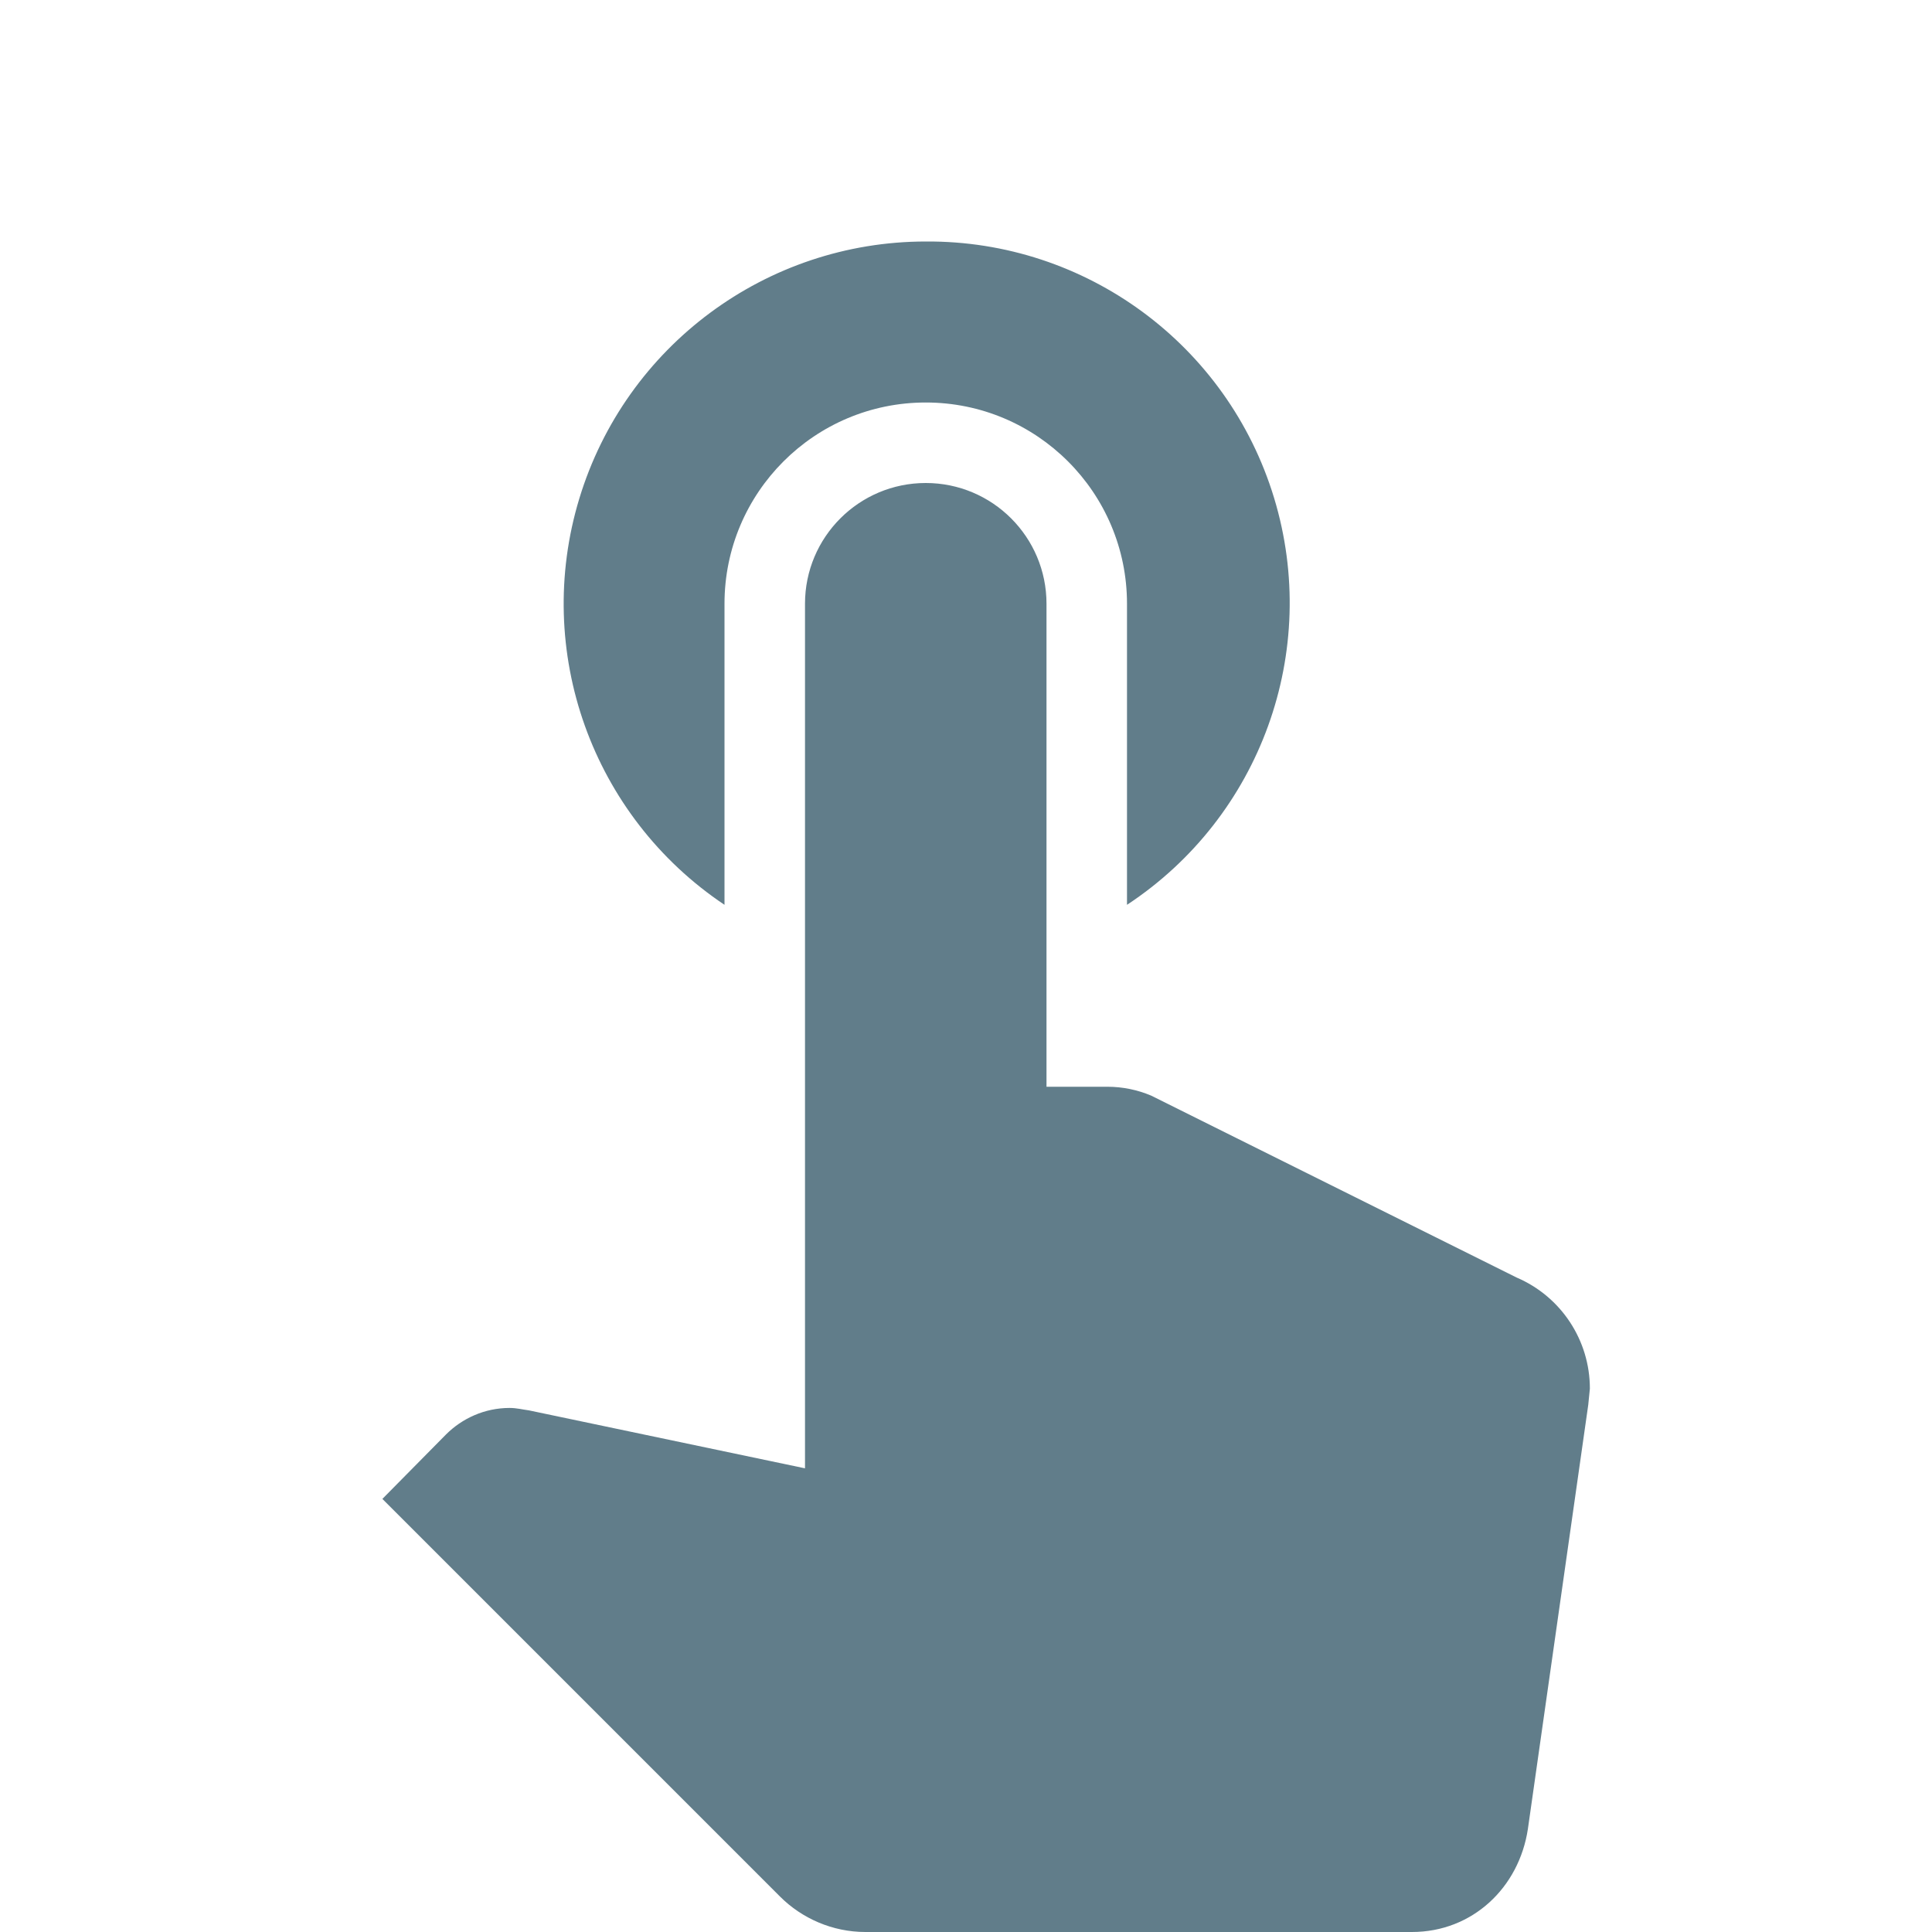
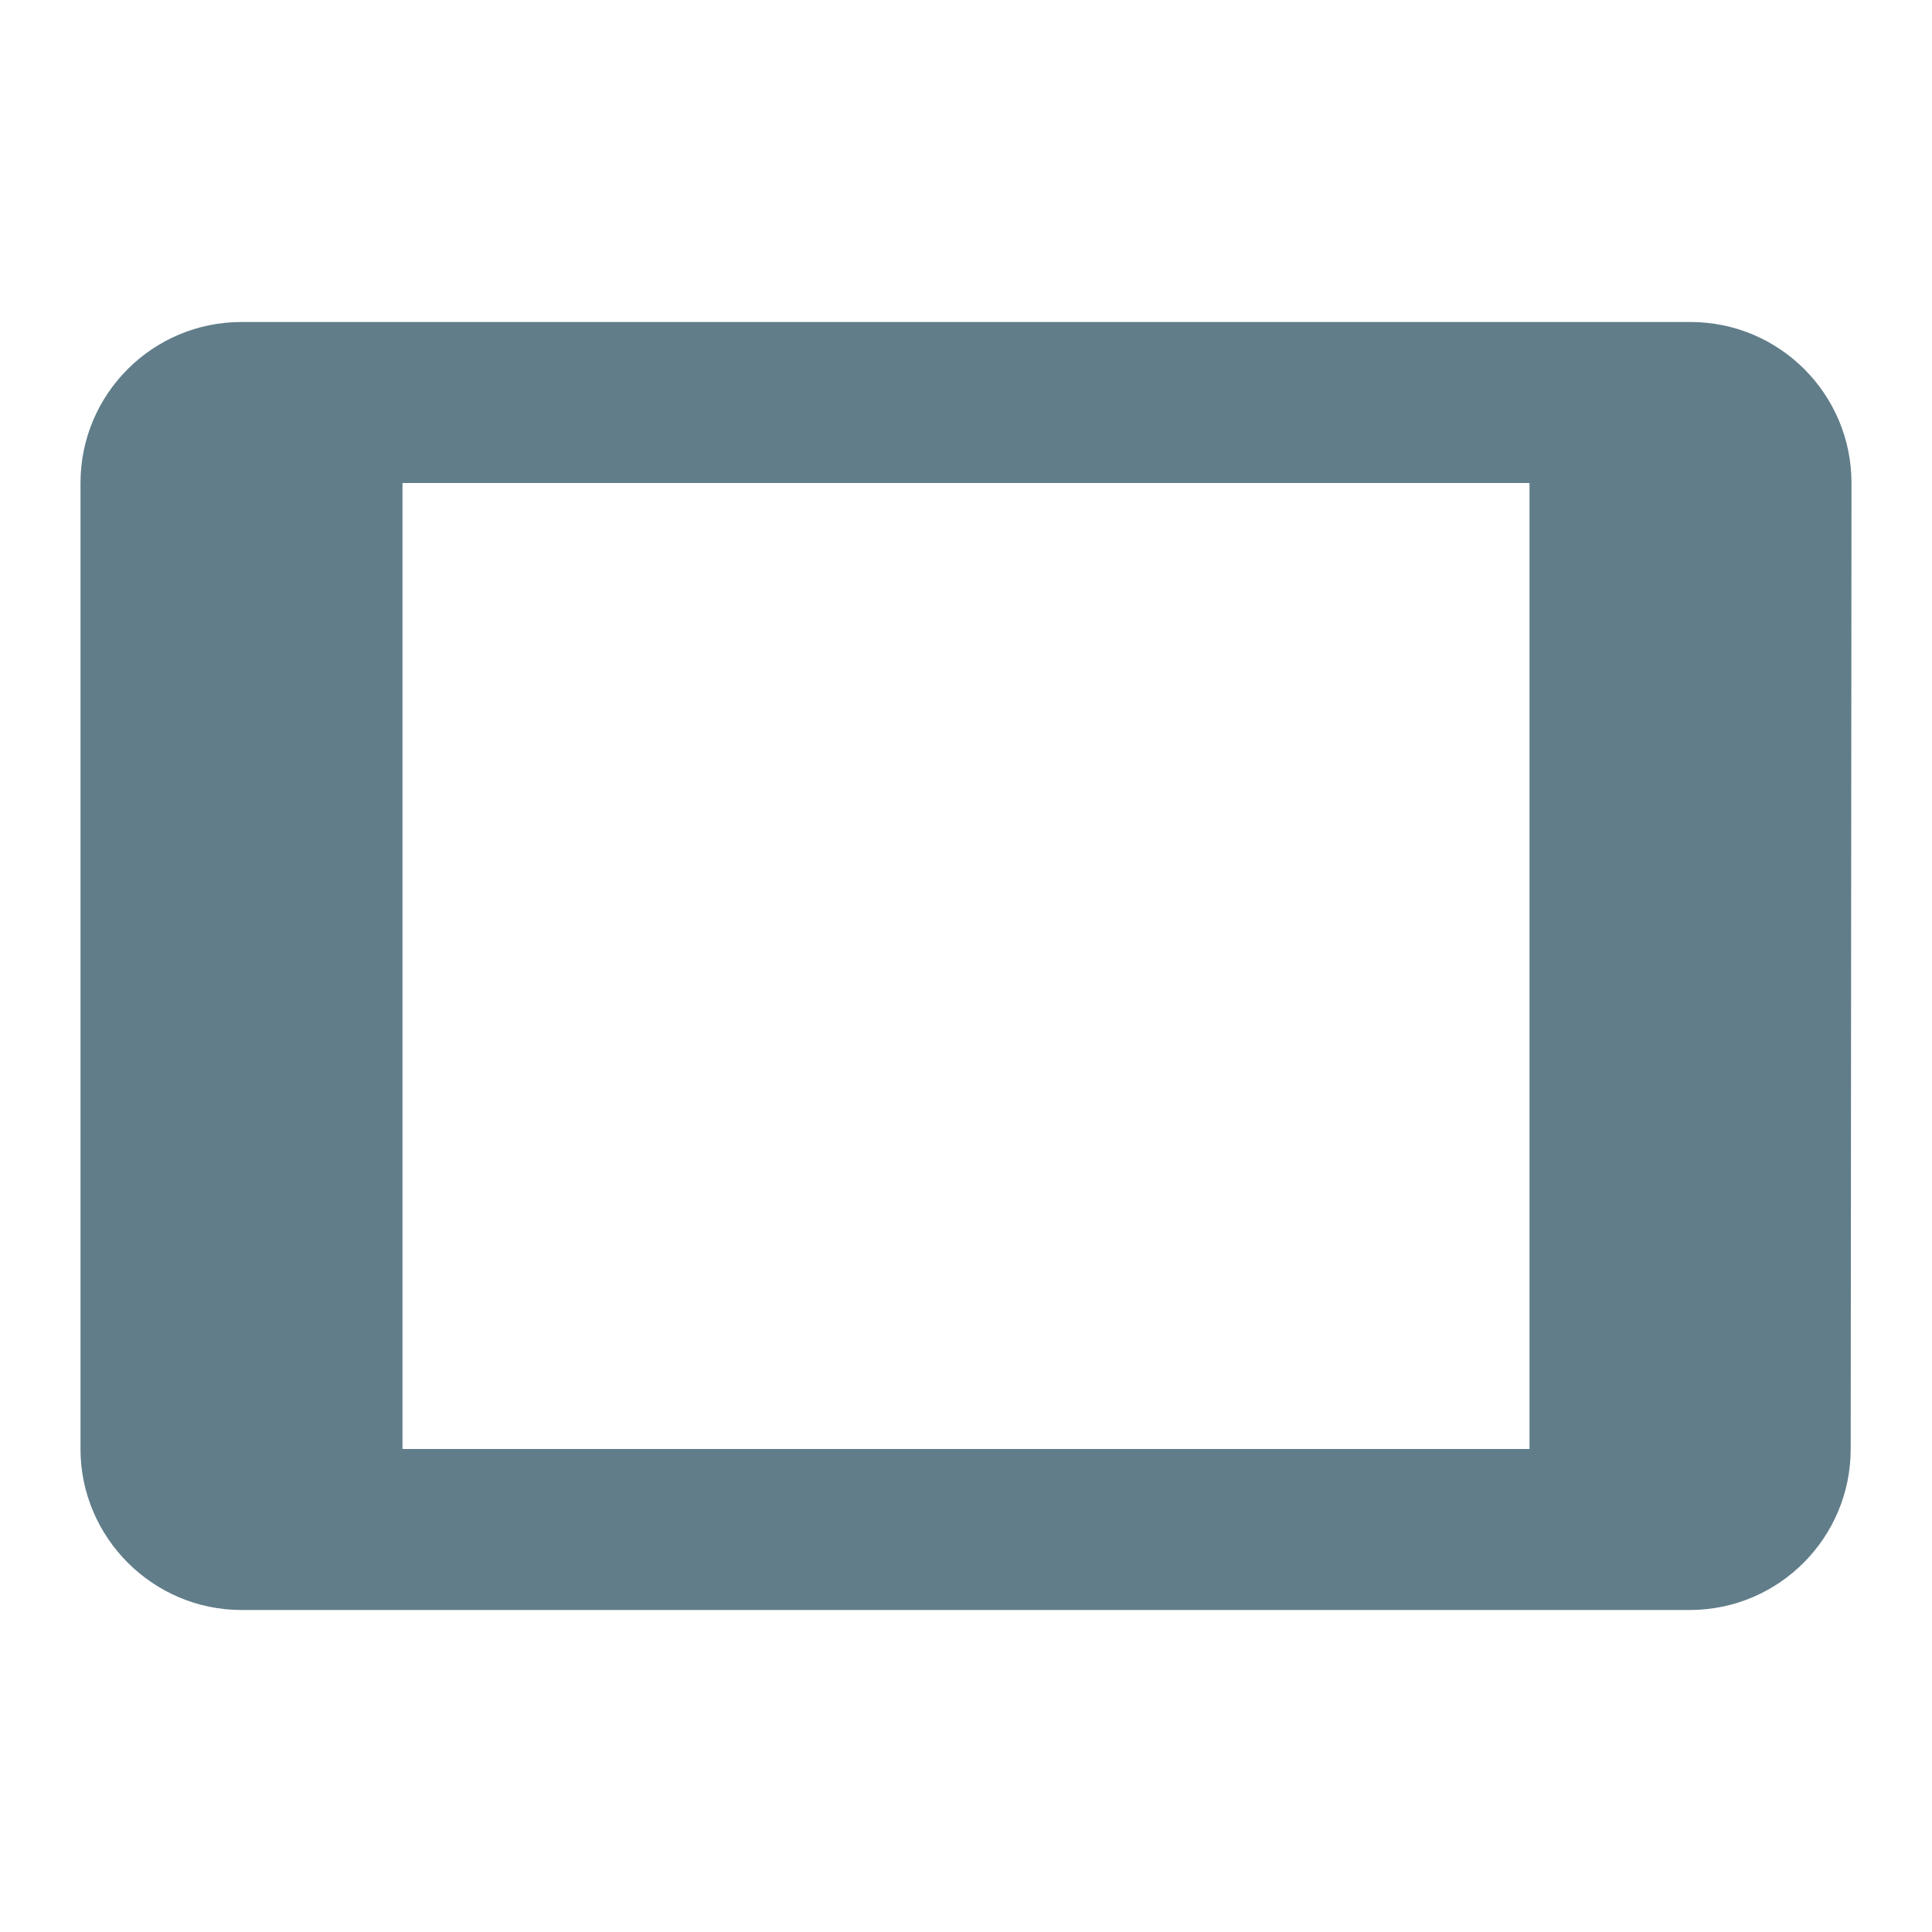
<svg xmlns="http://www.w3.org/2000/svg" width="24" height="24" viewBox="0 0 24 24">
-   <path fill="#617D8A" d="M9 11.24V7.5a2.5 2.5 0 0 1 5 0v3.74A4.49 4.49 0 0 0 11.5 3 4.5 4.5 0 0 0 9 11.24zm9.84 4.63l-4.54-2.26a1.4 1.4 0 0 0-.54-.11H13v-6a1.5 1.5 0 1 0-3 0v10.74l-3.43-.72c-.08-.01-.15-.03-.24-.03-.31 0-.59.13-.79.33l-.79.8 4.94 4.94c.27.27.65.44 1.06.44h6.79c.75 0 1.33-.55 1.44-1.28l.75-5.27.02-.2a1.5 1.5 0 0 0-.91-1.38z" />
+   <path fill="#617D8A" d="M21 4H3a2 2 0 0 0-2 2v12c0 1.1.9 2 2 2h18a2 2 0 0 0 1.99-2L23 6a2 2 0 0 0-2-2zm-2 14H5V6h14v12z" />
</svg>
